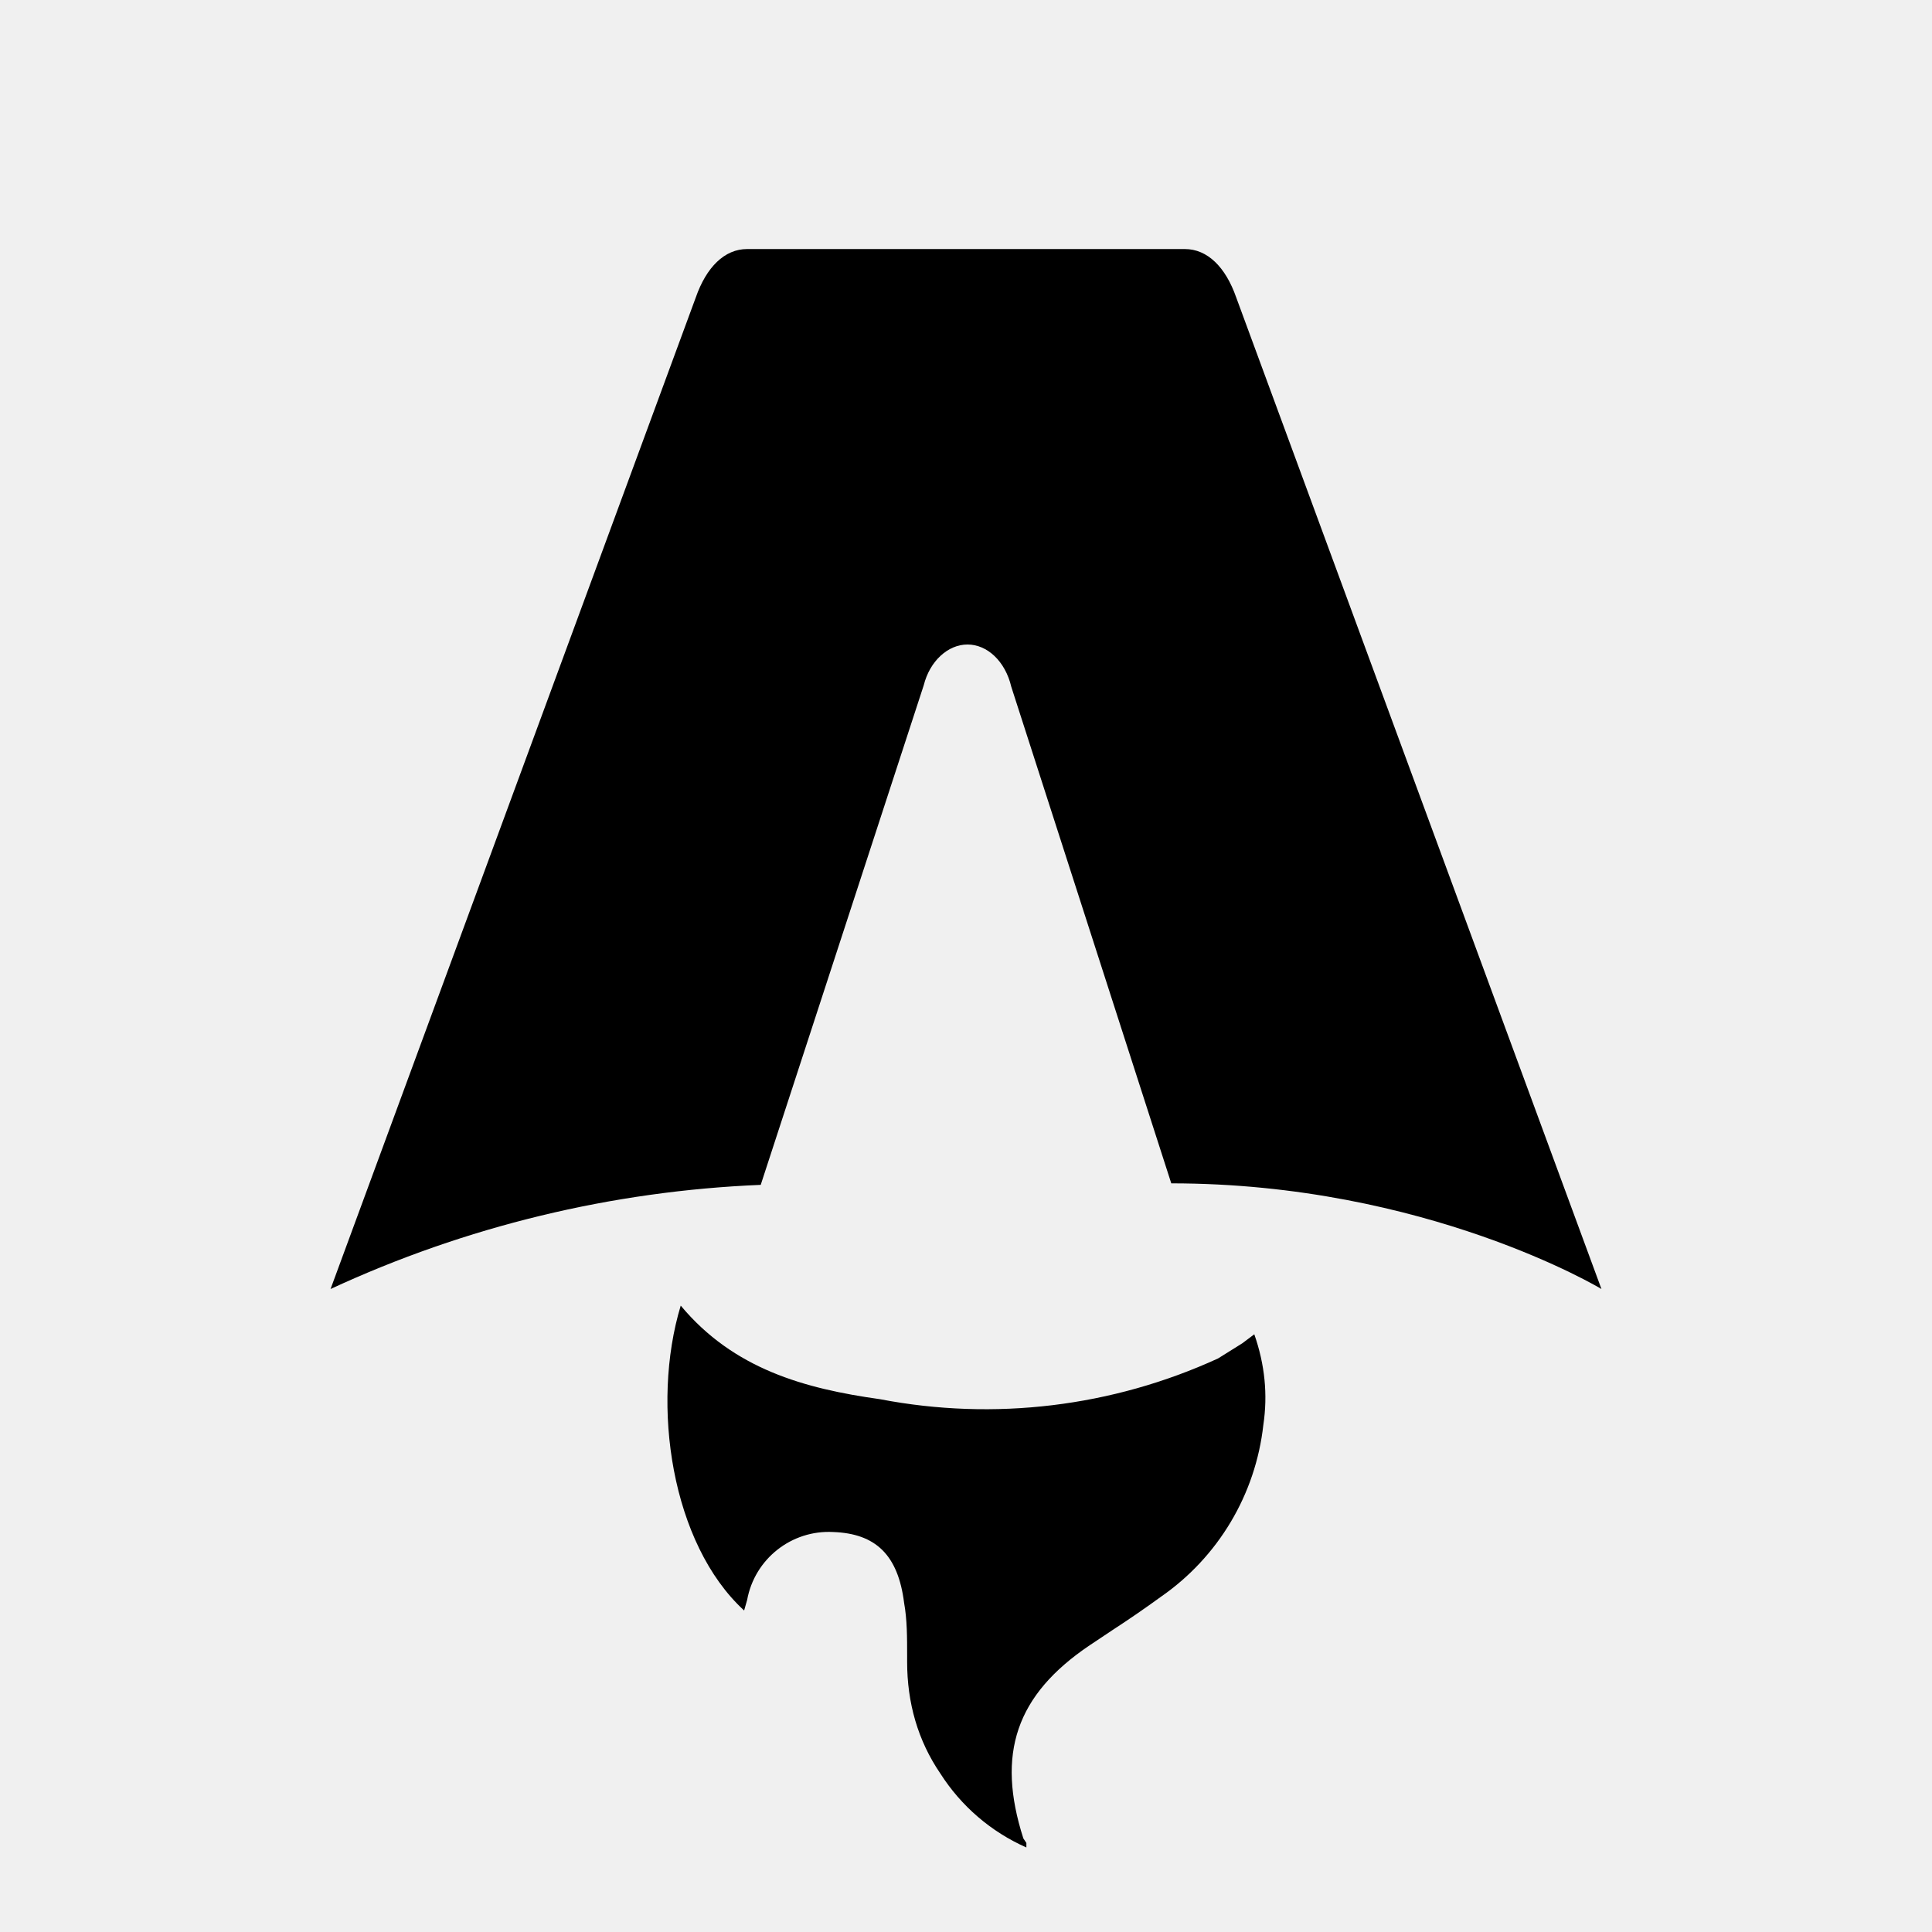
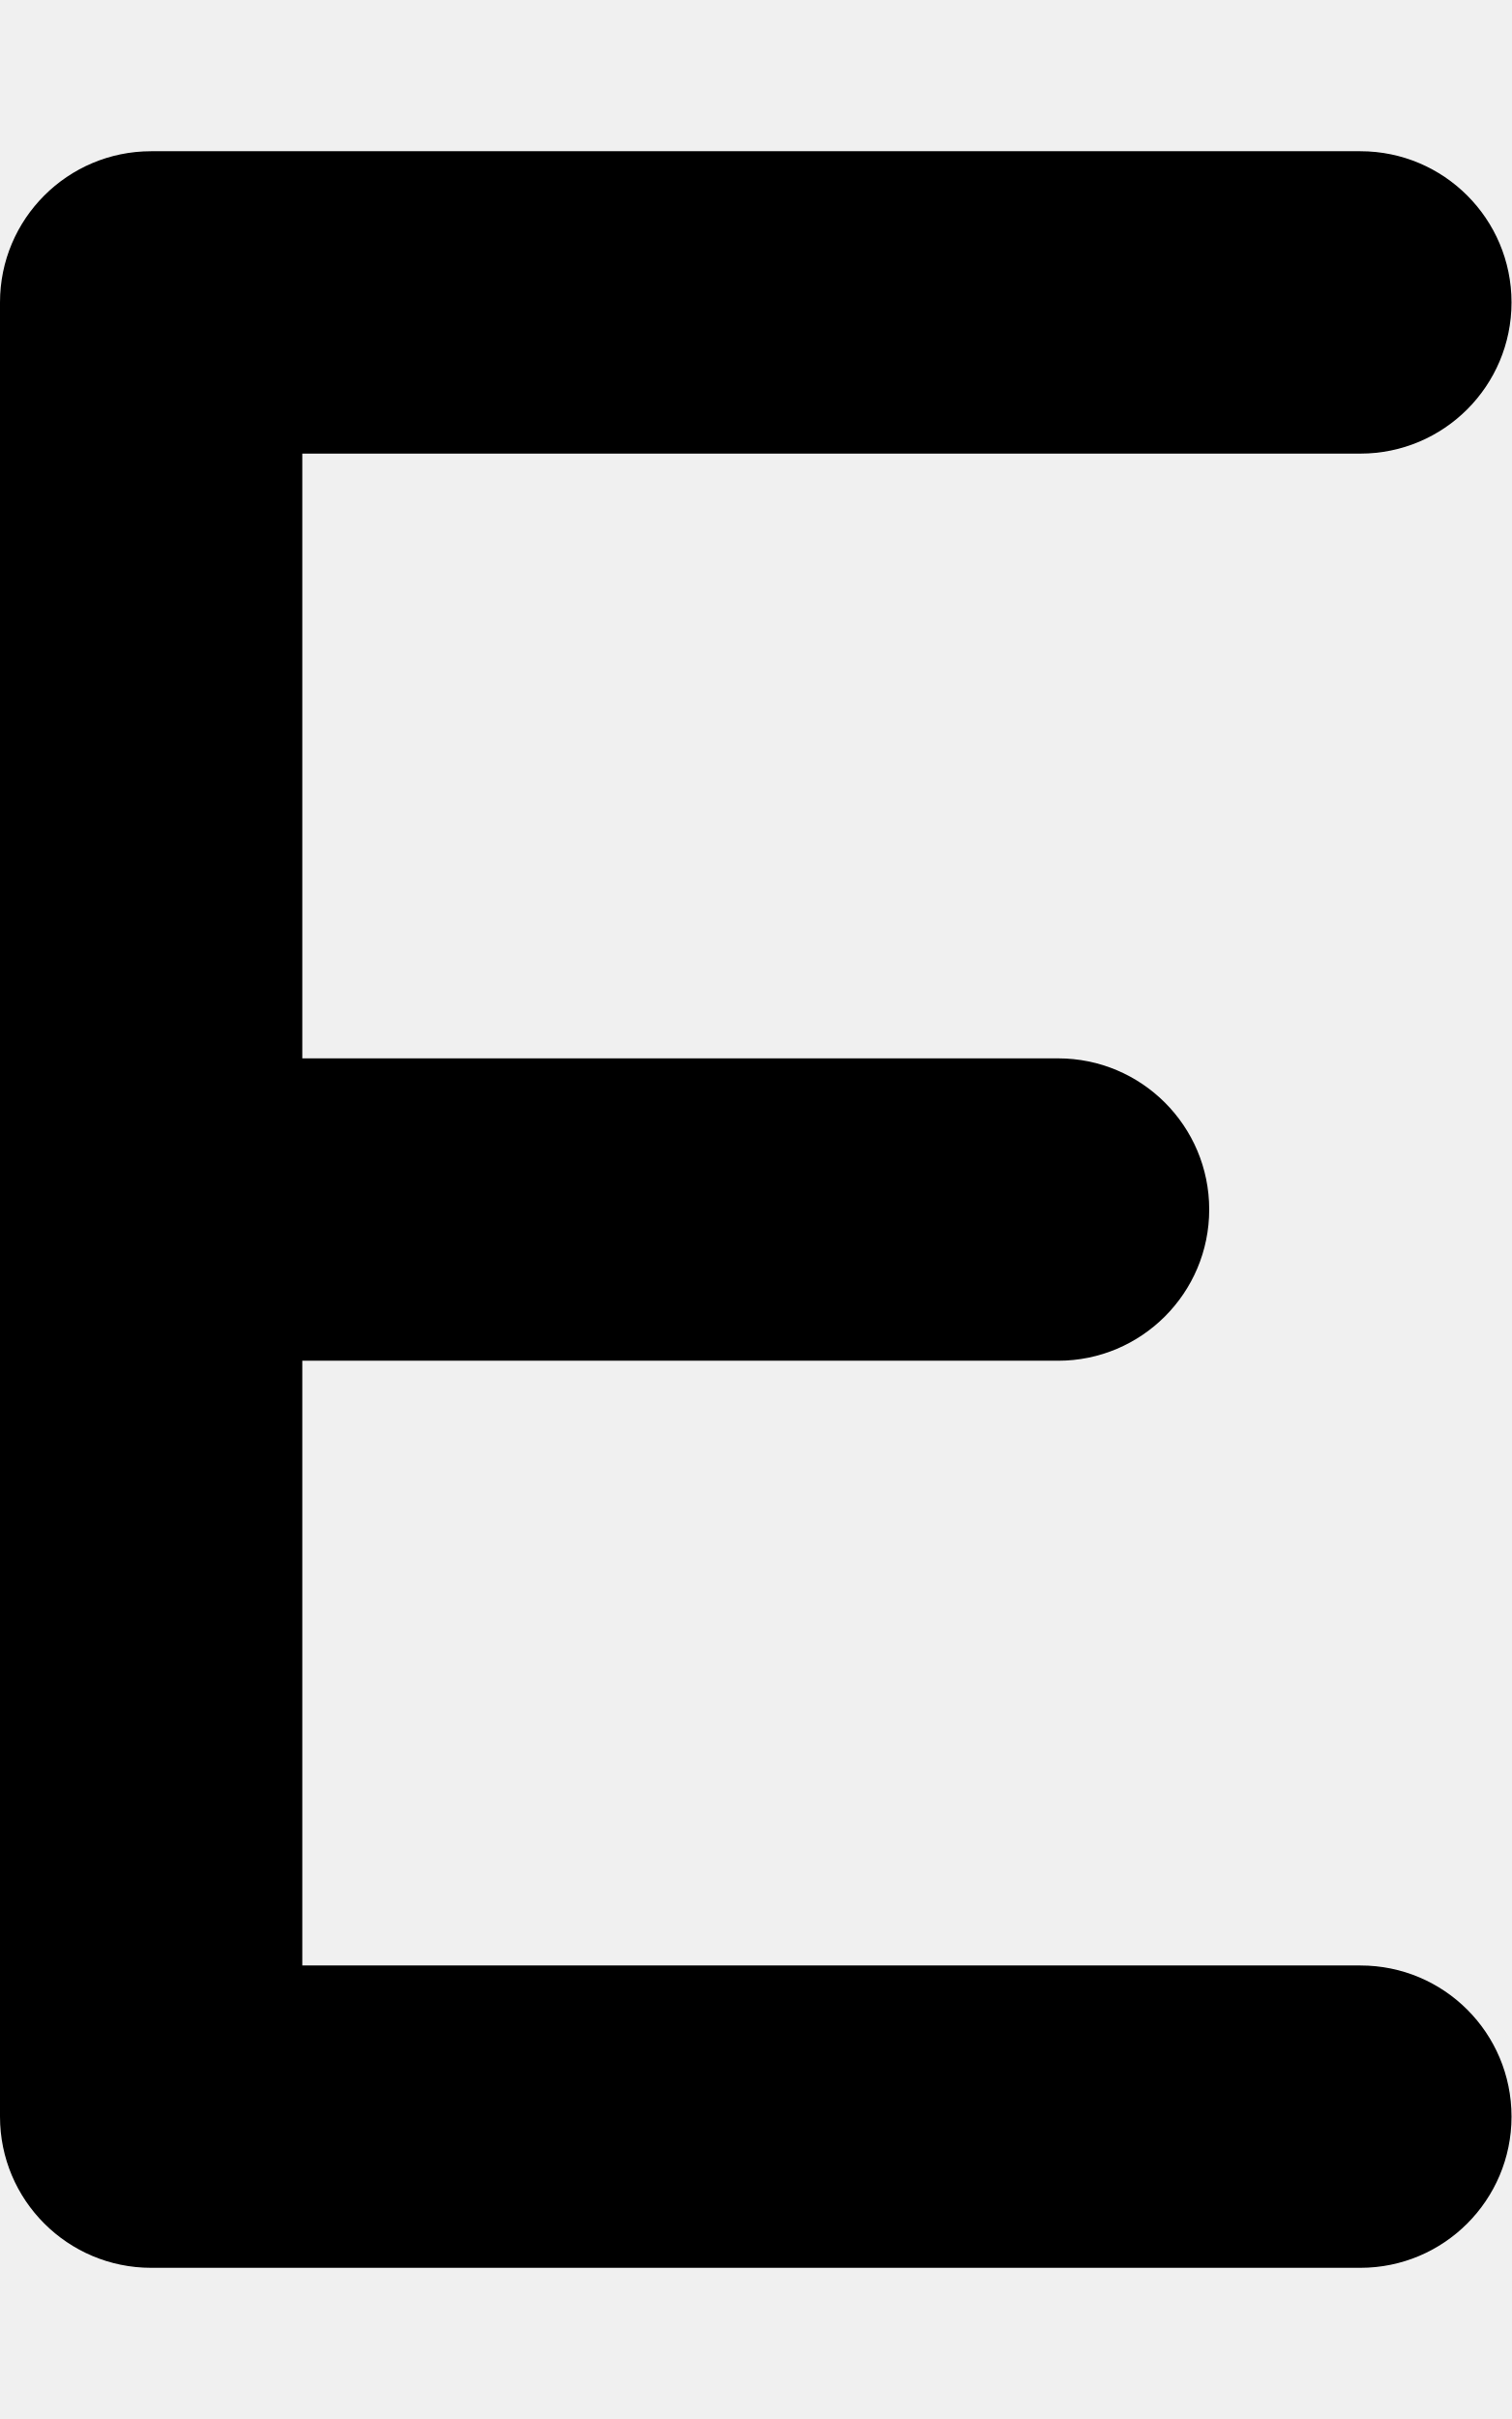
- <svg xmlns="http://www.w3.org/2000/svg" fill="none" viewBox="0 0 128 128">
-   <path d="M50.4 78.5a75.1 75.1 0 0 0-28.5 6.9l24.2-65.7c.7-2 1.9-3.2 3.4-3.2h29c1.5 0 2.7 1.2 3.4 3.2l24.2 65.7s-11.6-7-28.5-7L67 45.5c-.4-1.7-1.6-2.8-2.9-2.8-1.3 0-2.5 1.1-2.9 2.7L50.4 78.5Zm-1.1 28.2Zm-4.2-20.2c-2 6.6-.6 15.8 4.2 20.2a17.5 17.5 0 0 1 .2-.7 5.5 5.5 0 0 1 5.7-4.5c2.8.1 4.3 1.5 4.7 4.7.2 1.1.2 2.3.2 3.5v.4c0 2.7.7 5.2 2.2 7.4a13 13 0 0 0 5.7 4.9v-.3l-.2-.3c-1.8-5.6-.5-9.5 4.4-12.8l1.5-1a73 73 0 0 0 3.2-2.2 16 16 0 0 0 6.8-11.4c.3-2 .1-4-.6-6l-.8.6-1.6 1a37 37 0 0 1-22.4 2.7c-5-.7-9.7-2-13.2-6.2Z" />
-   <style>
-         path { fill: #000; }
-         @media (prefers-color-scheme: dark) {
-             path { fill: #FFF; }
-         }
-     </style>
+ <svg xmlns="http://www.w3.org/2000/svg" viewBox="0 0 320 512">
+   <path d="M320 448c0 17.67-14.33 32-32 32H32c-17.67 0-32-14.33-32-32v-384C0 46.34 14.33 32.01 32 32.01h256c17.67 0 32 14.33 32 32s-14.33 32-32 32H64v128h160c17.67 0 32 14.32 32 31.99s-14.33 32.01-32 32.01H64v128h224C305.7 416 320 430.3 320 448z" />
</svg>
